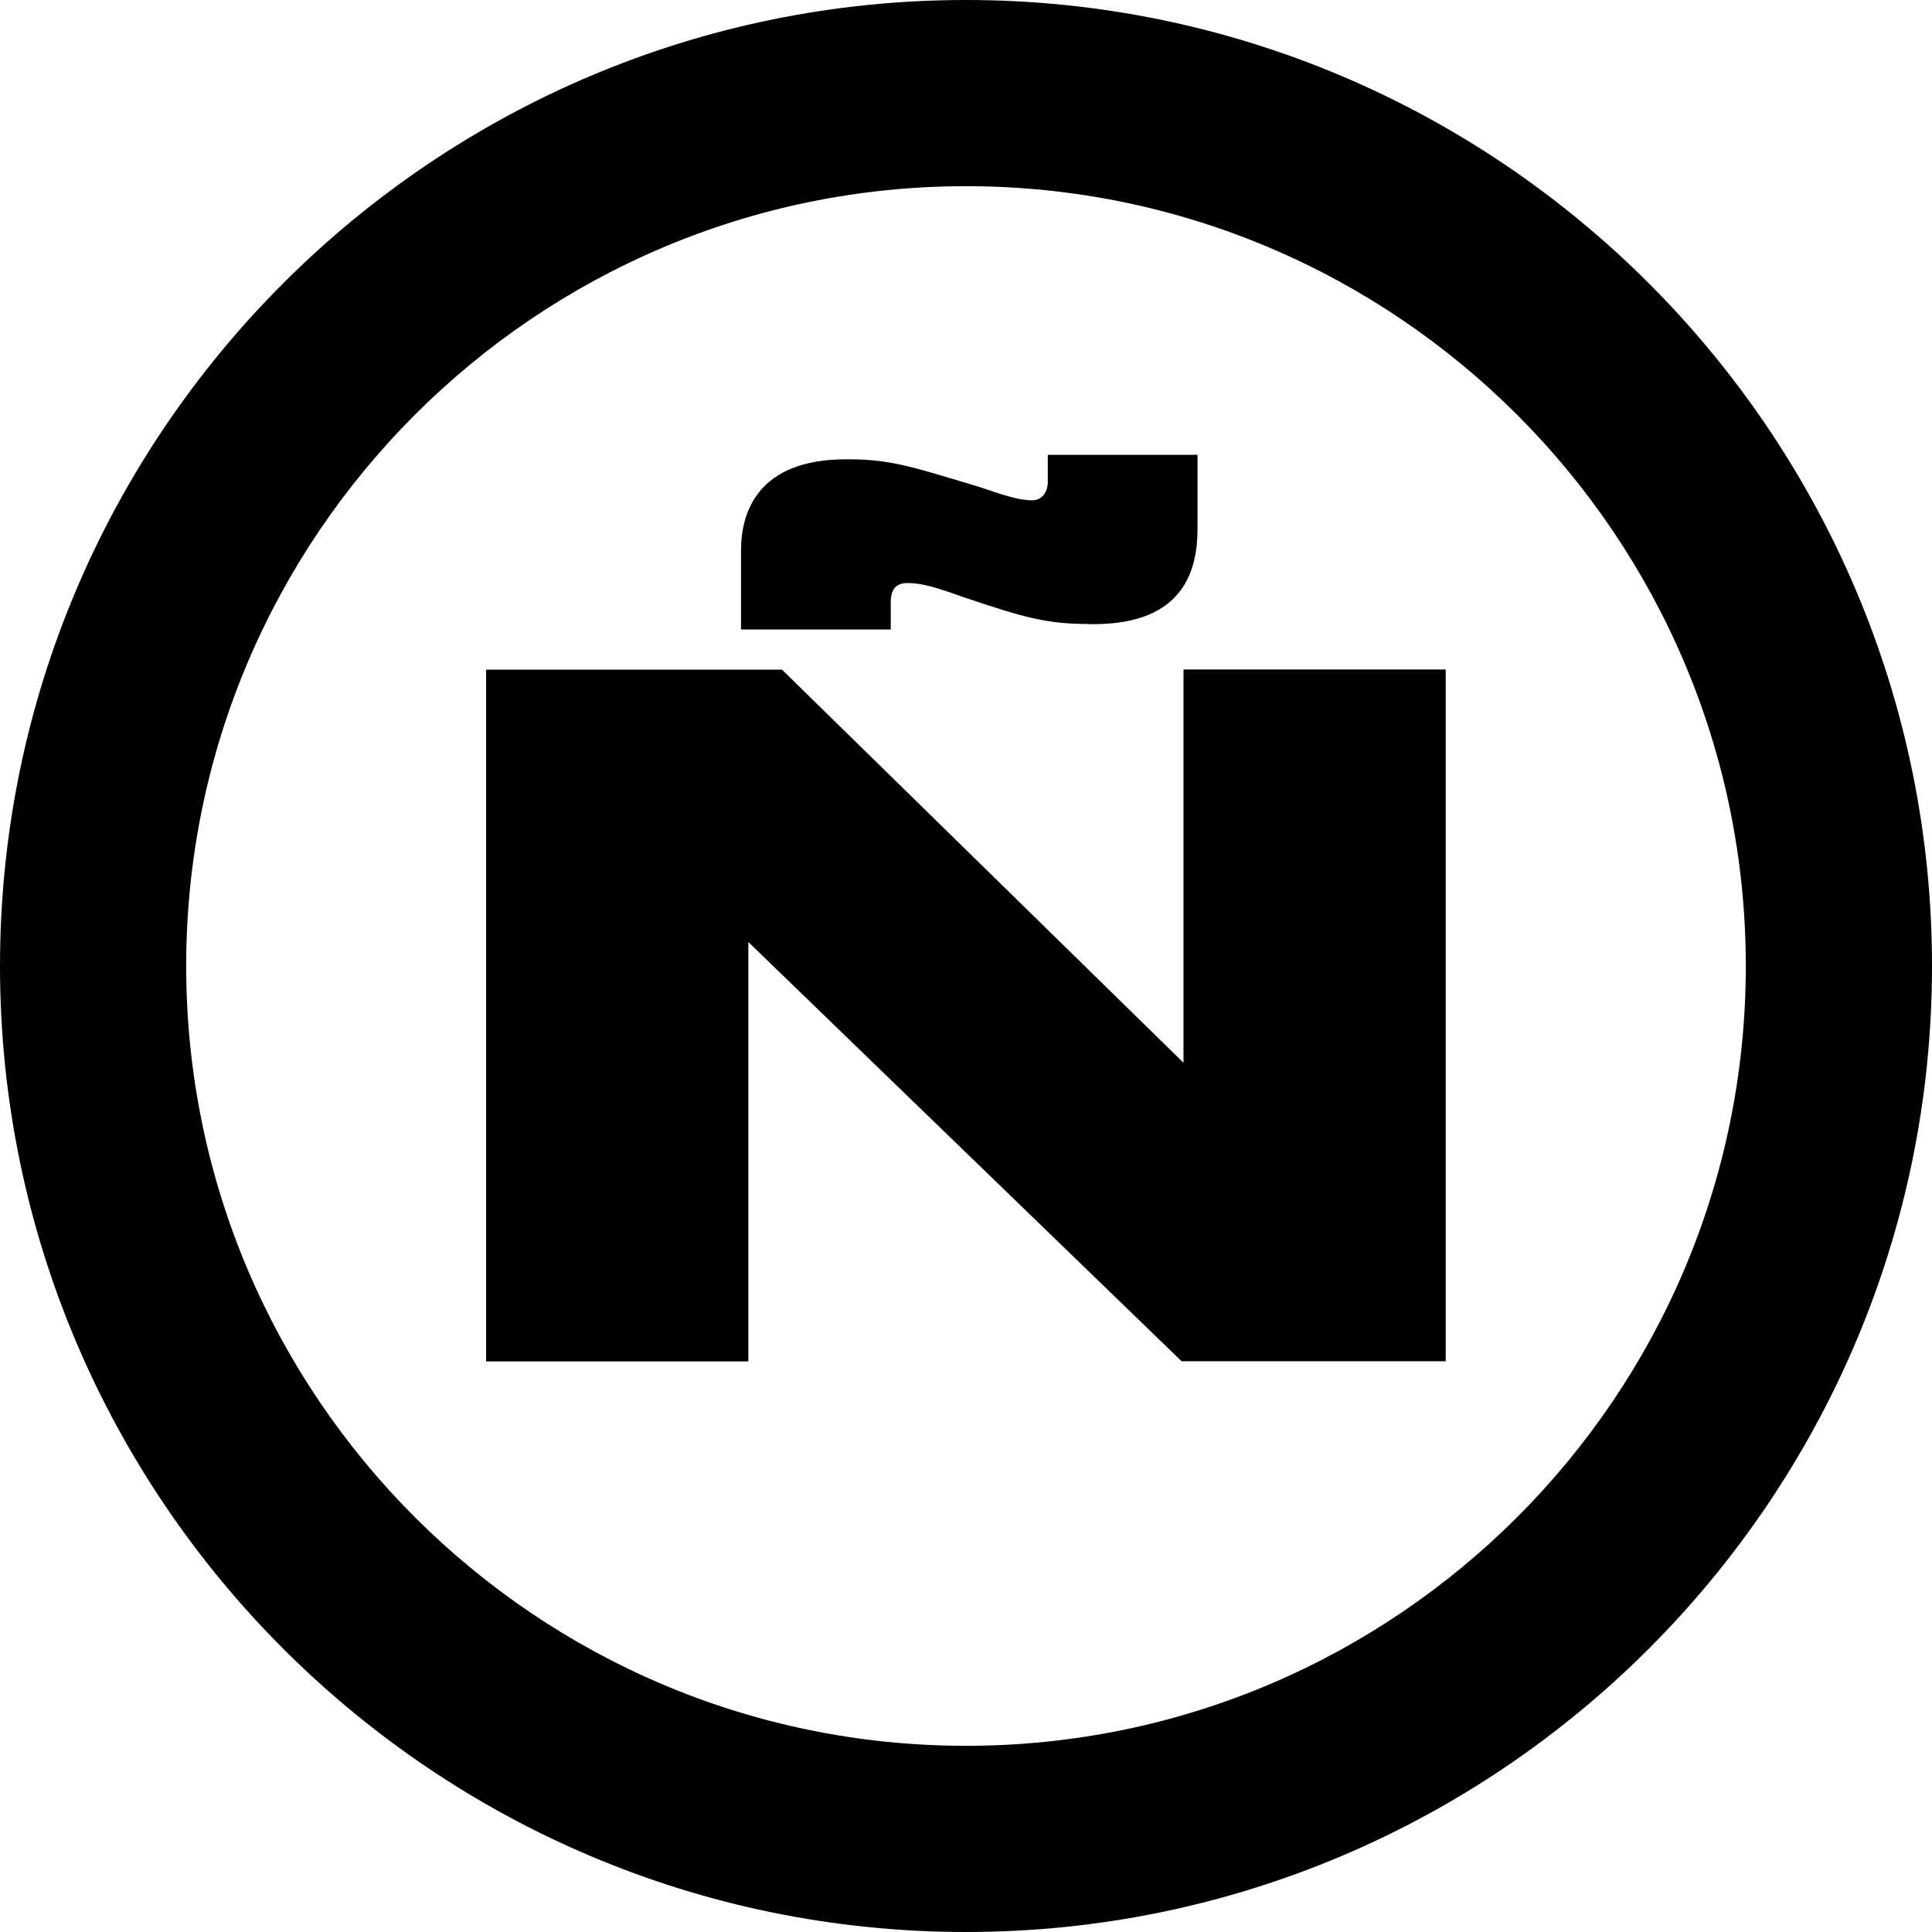
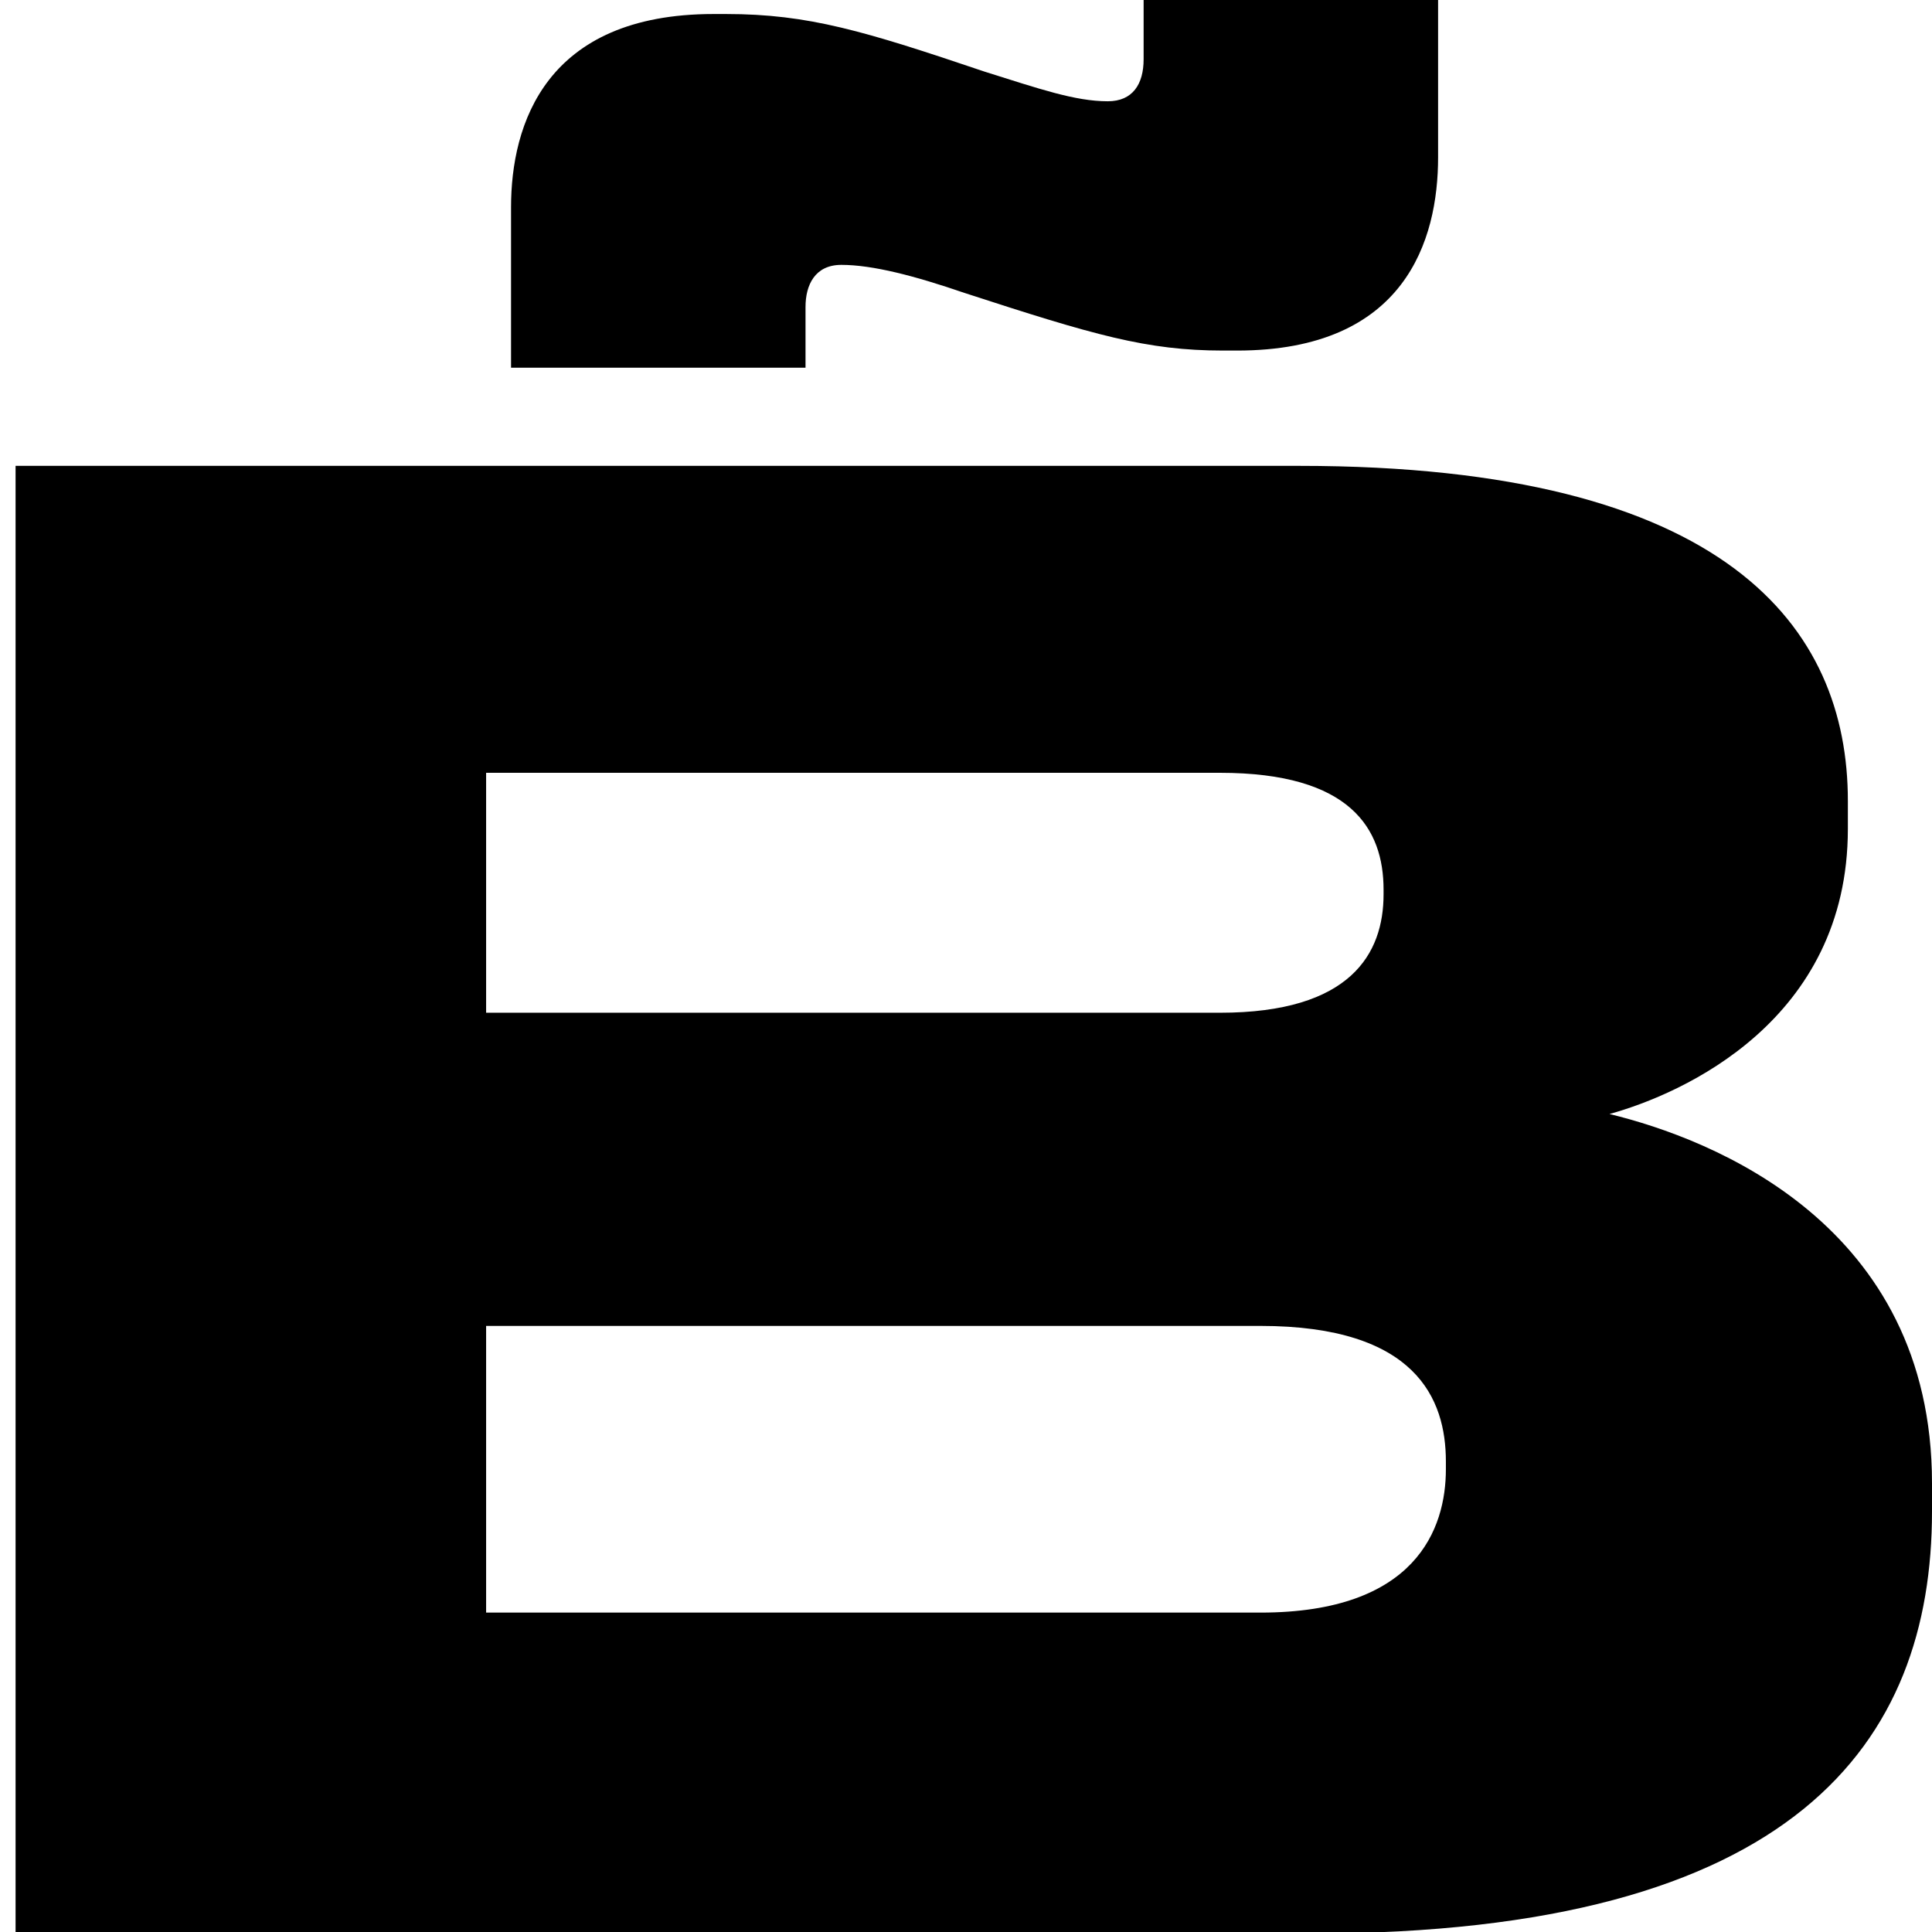
<svg xmlns="http://www.w3.org/2000/svg" version="1.1" id="Layer_1" x="0px" y="0px" viewBox="0 0 124 124" style="enable-background:new 0 0 124 124;" xml:space="preserve">
  <g>
-     <g>
-       <g>
-         <path d="M50.18,42.97l25.78,25.24V42.97h16.83v44.4H75.84L48.03,60.46v26.92H31.2v-44.4H50.18z M69.88,40.05     c-2.69,0-4.18-0.42-8.06-1.73c-1.85-0.66-2.69-0.9-3.58-0.9s-1.07,0.6-1.07,1.25v1.73h-9.61v-5.07c0-2.45,1.07-5.85,6.74-5.85     h0.24c2.75,0,4.36,0.6,8.18,1.73c1.61,0.54,2.63,0.9,3.52,0.9c0.66,0,1.01-0.54,1.01-1.19v-1.73h9.61v4.72     c0,2.57-0.78,6.15-6.68,6.15H69.88z" />
-       </g>
-     </g>
-     <g>
-       <path d="M62,124C27.81,124,0,96.19,0,62S27.81,0,62,0s62,27.81,62,62S96.19,124,62,124z M62,11.95C34.4,11.95,11.95,34.4,11.95,62    S34.4,112.05,62,112.05S112.05,89.6,112.05,62S89.6,11.95,62,11.95z" />
-     </g>
+     <path d="M1,29.9h82.4c27.5,0,35.2,10.4,35.2,21.5v1.8c0,12.3-10.6,17-15.3,18.3c6.6,1.6,20.7,7.1,20.7,23.7v1.8   c0,14.8-8.7,27.1-39.8,27.1H1V29.9z M31.2,49.7V65h47.1c8.4,0,10.5-3.8,10.5-7.6v-0.3c0-3.9-2.1-7.5-10.5-7.5H31.2z M31.2,85v18.5   h49.7c10,0,11.9-5.4,11.9-9.2v-0.5c0-4-1.9-8.7-11.9-8.7H31.2z" />
+     <path d="M78.5,22.5c-4.9,0-8.3-1-16.6-3.7C58.7,17.7,56,17,54,17c-1.7,0-2.3,1.3-2.3,2.7v3.9H32.8V13.3C32.8,8,35,0.9,45.8,0.9h0.8   c5.3,0,8.9,1.1,16.6,3.7c3.5,1.1,5.8,1.9,7.9,1.9c1.6,0,2.3-1.1,2.3-2.7V0h18.9v10.1c0,5.3-2.1,12.4-12.9,12.4H78.5z" />
  </g>
</svg>
